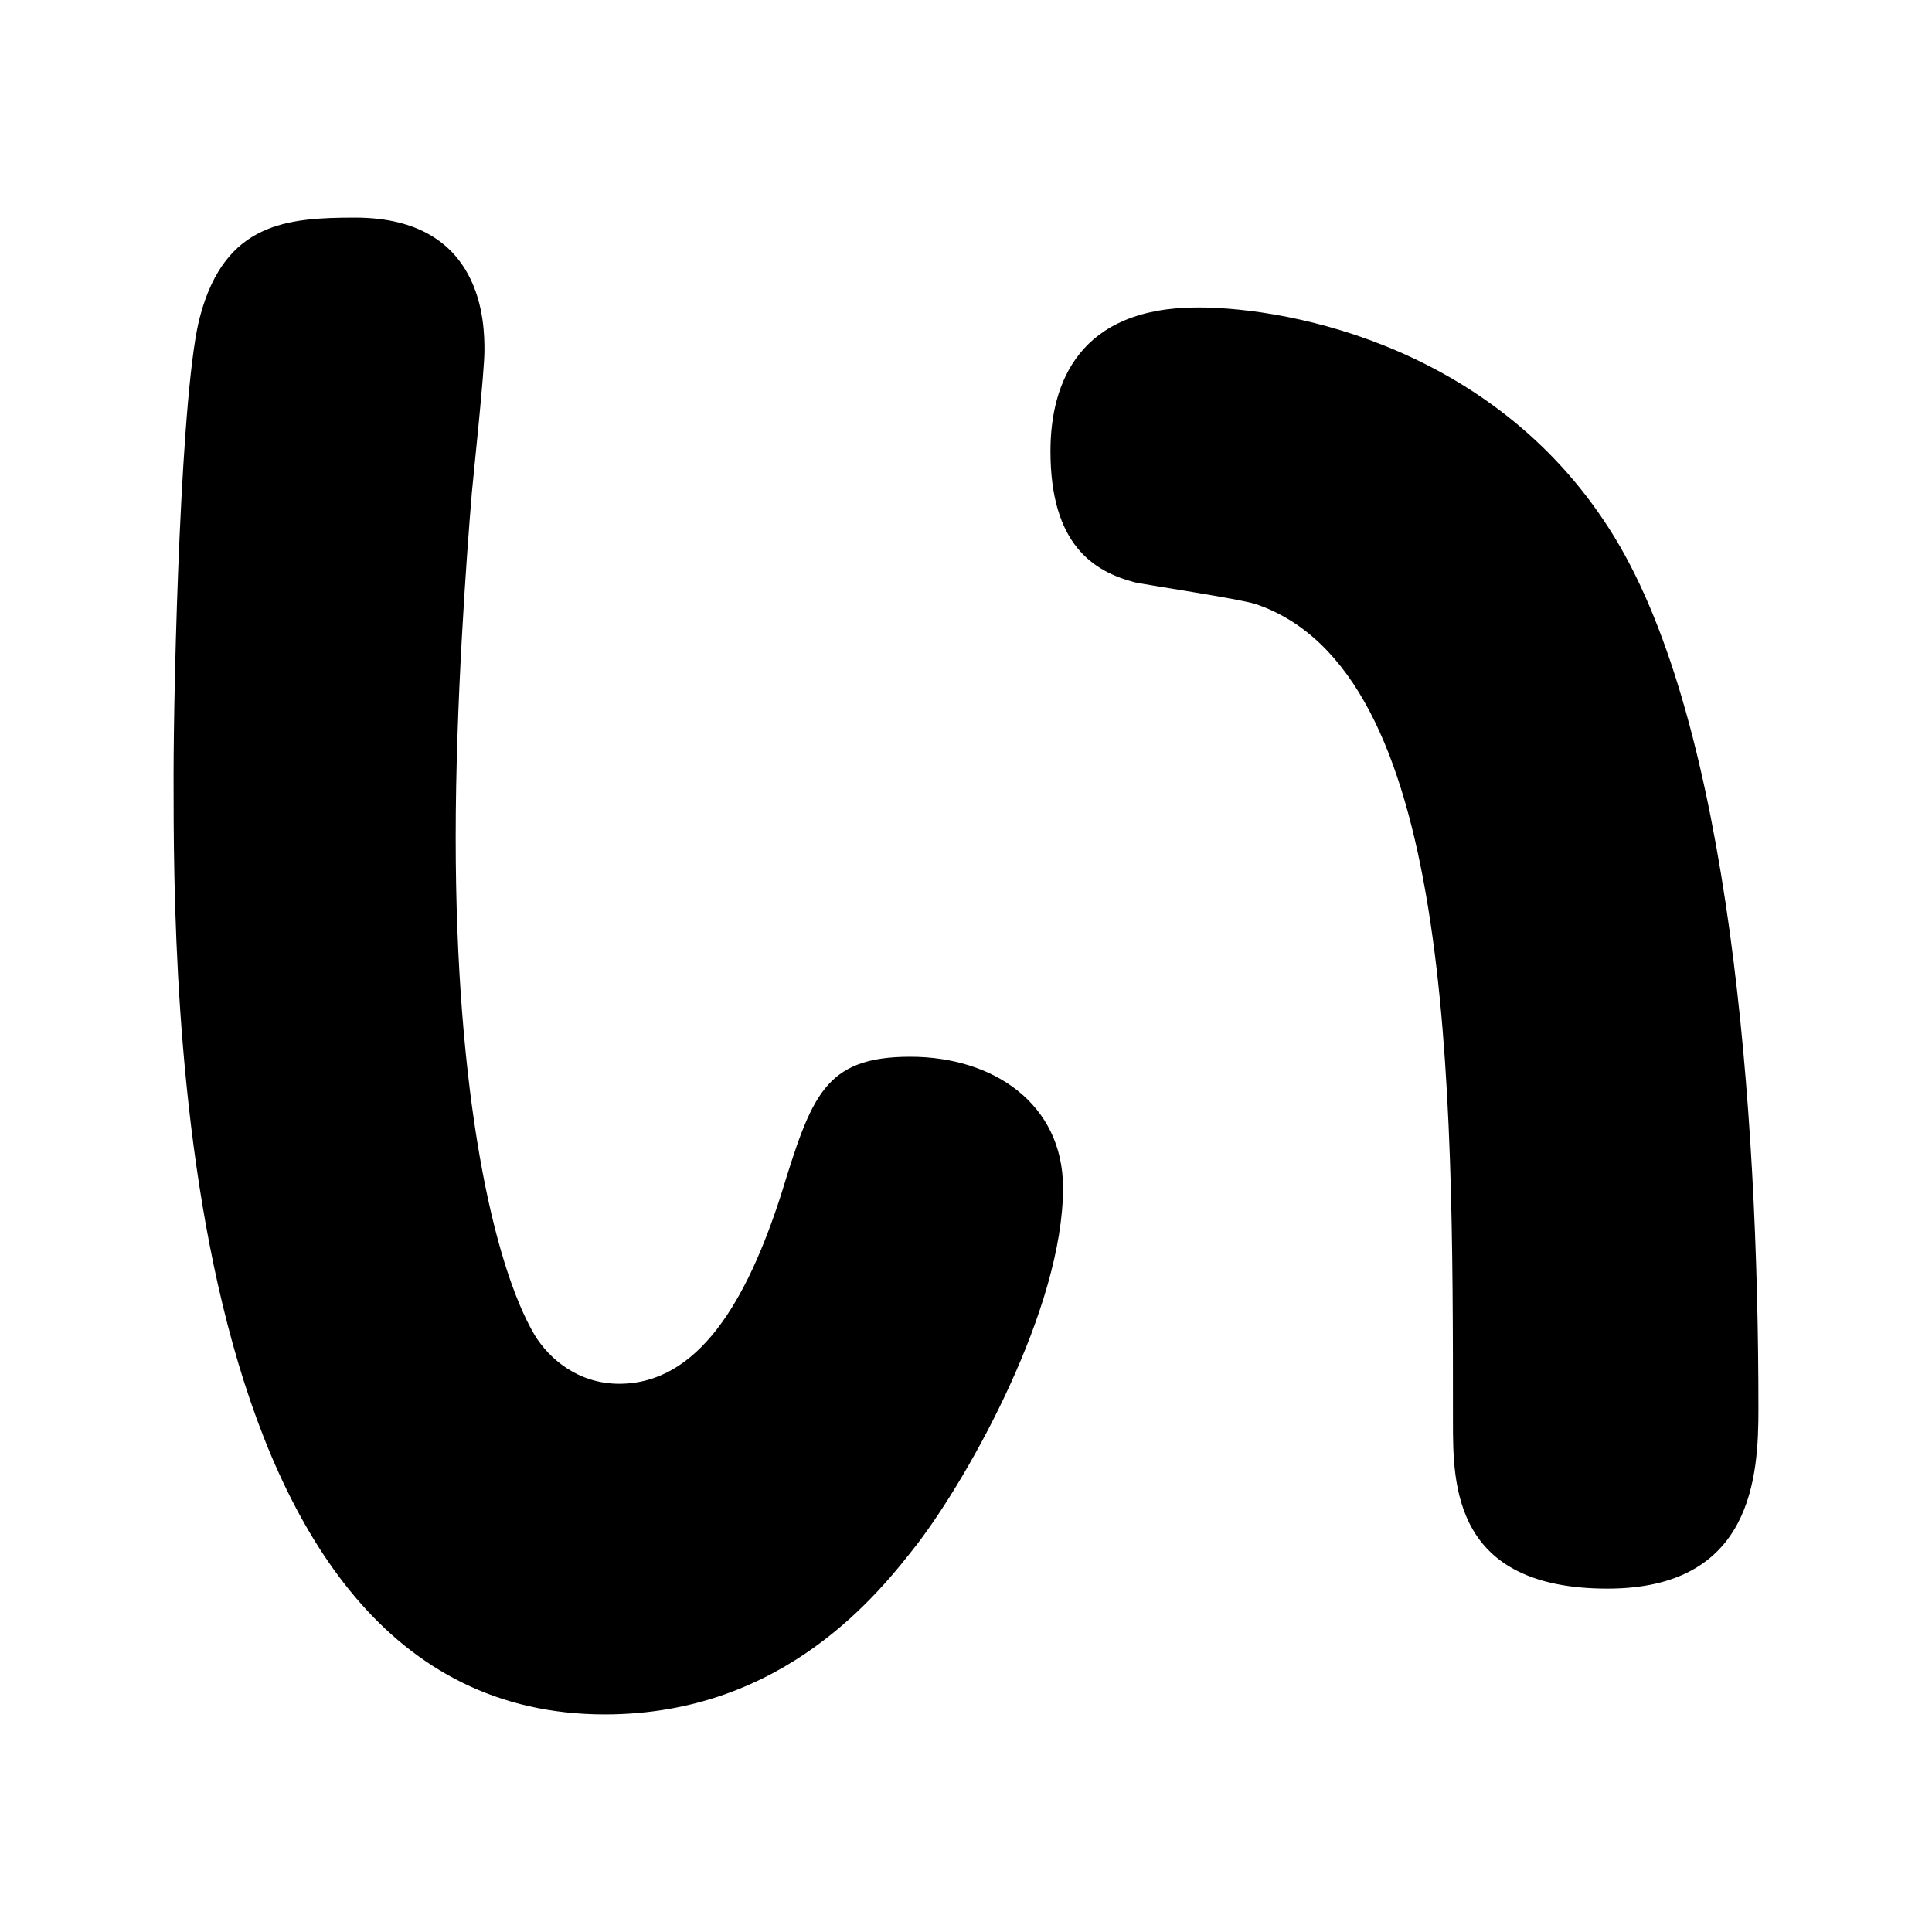
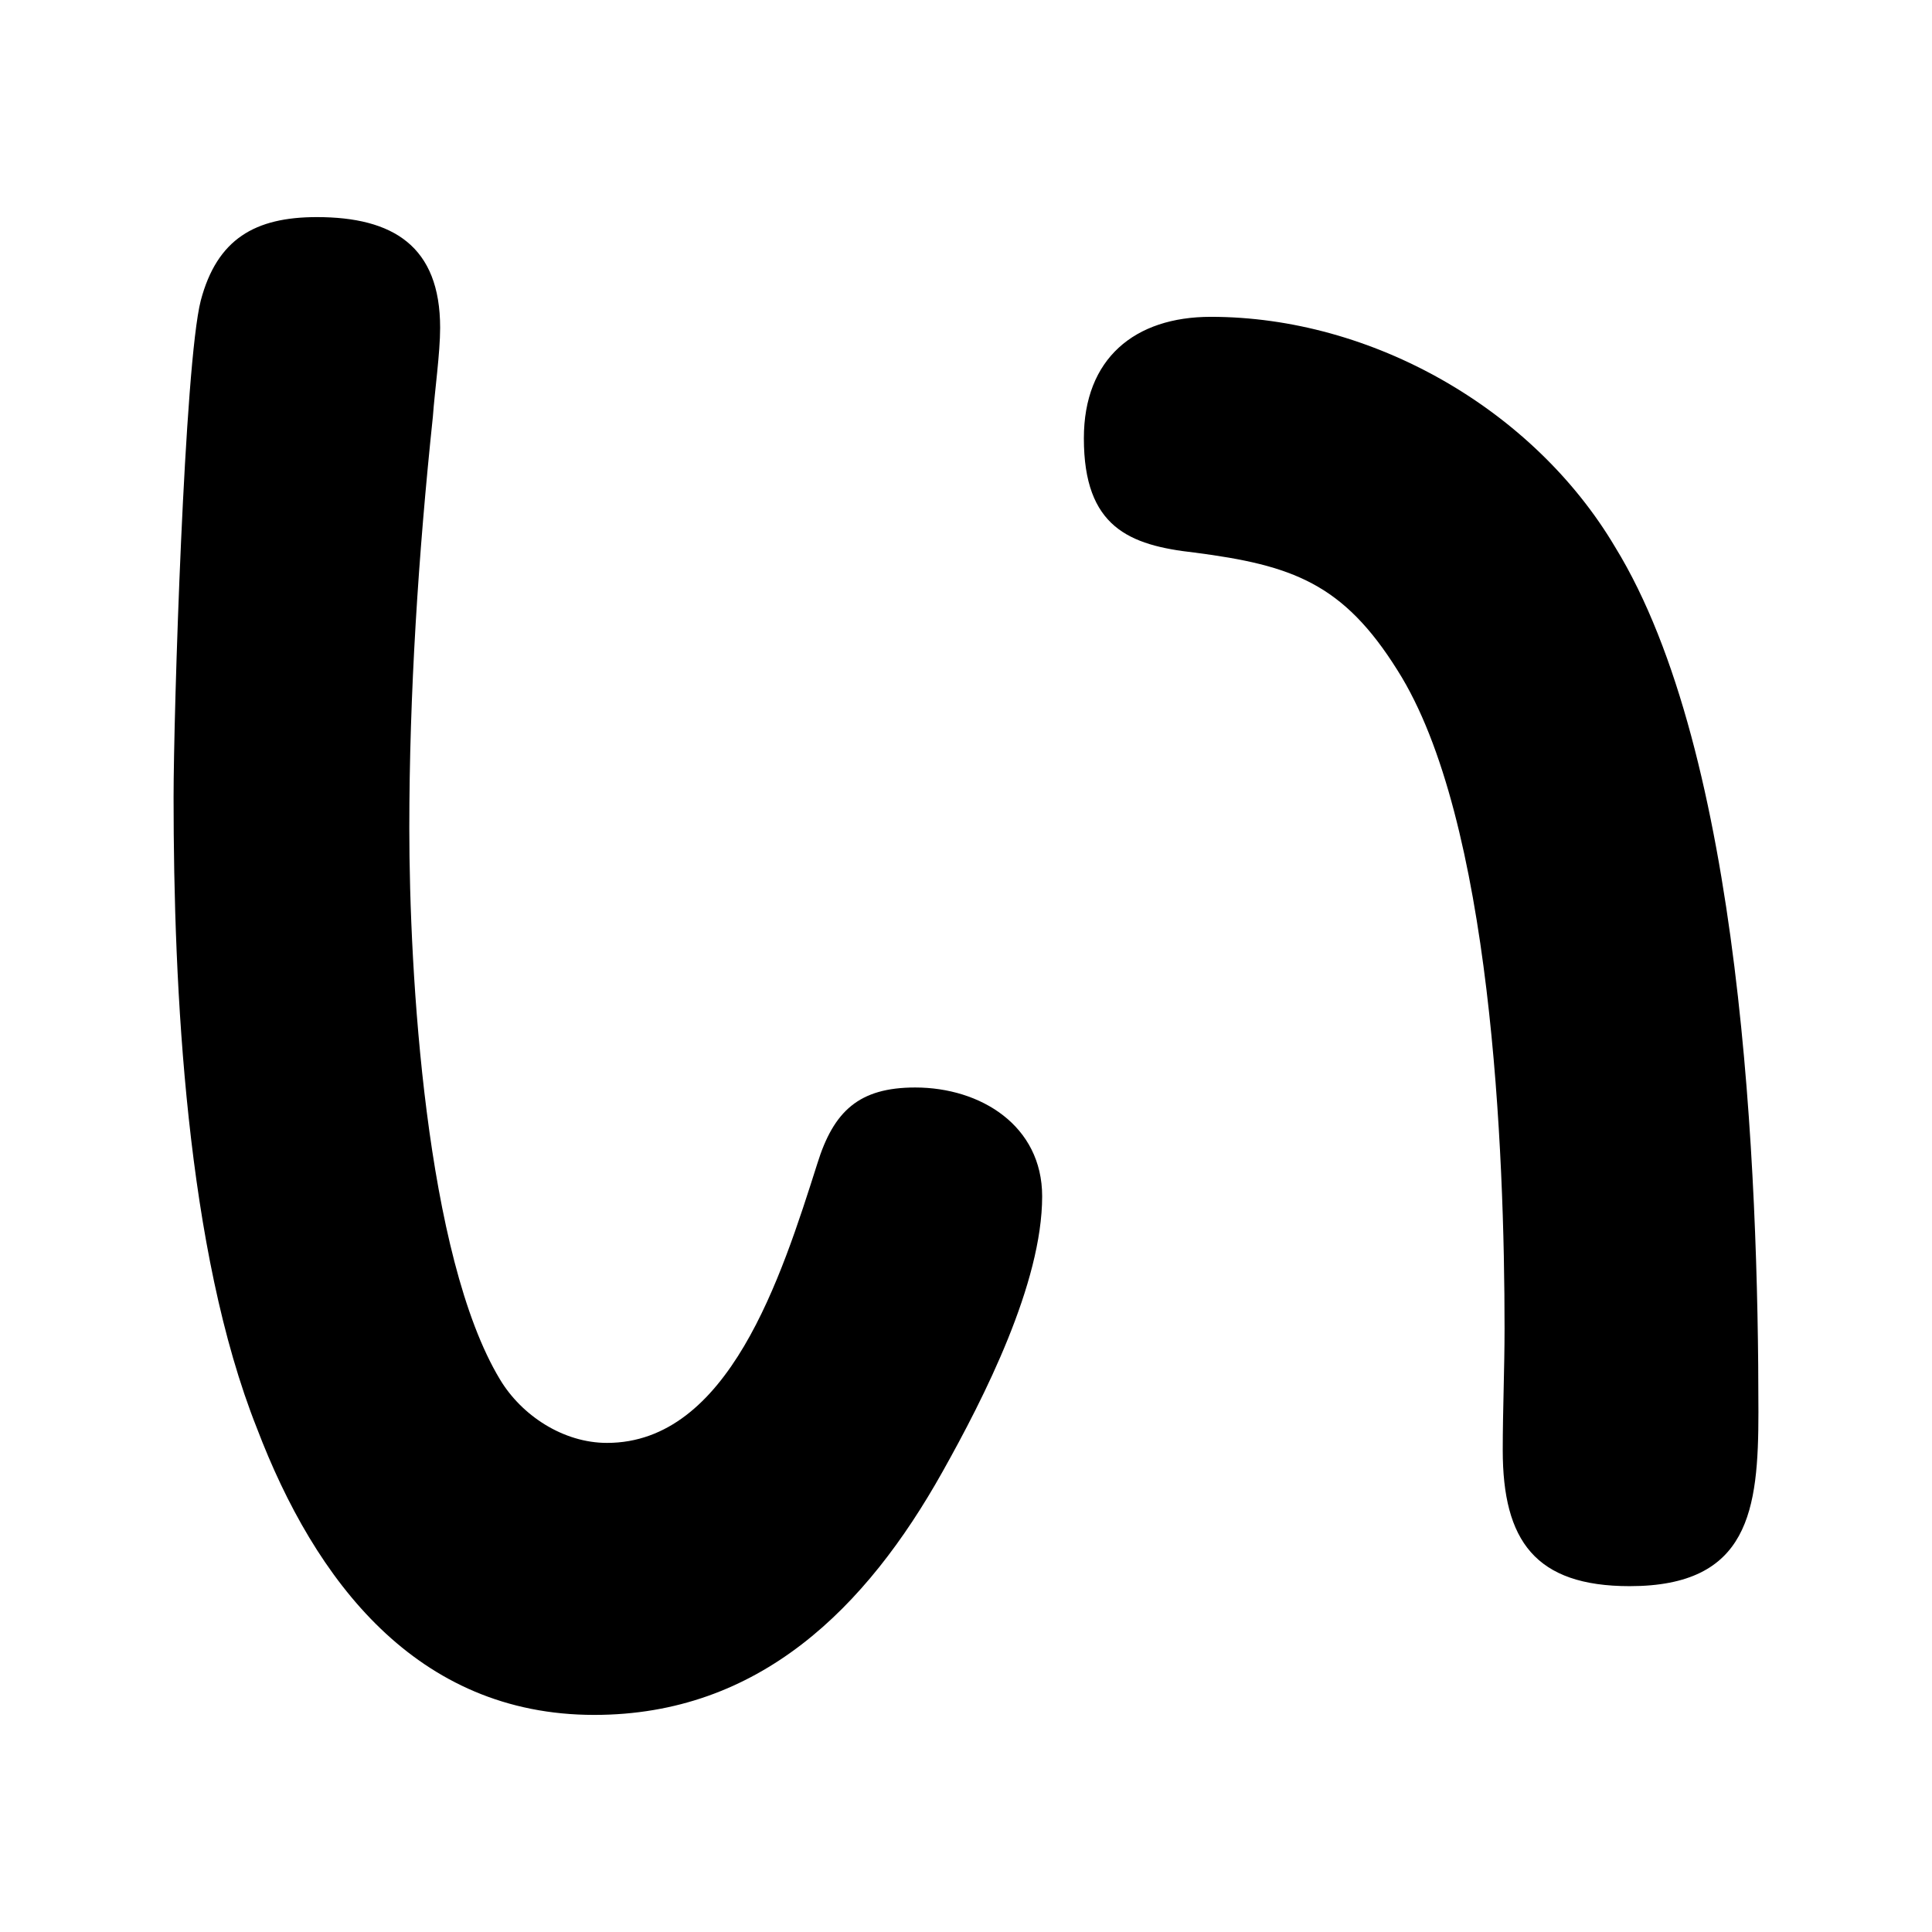
<svg xmlns="http://www.w3.org/2000/svg" id="_レイヤー_1" data-name="レイヤー_1" version="1.1" viewBox="0 0 1024 1024">
-   <path d="M256.762,185.81c0,11.428-5.714,64.762-6.667,75.238-2.857,34.285-8.571,112.381-8.571,182.858,0,136.19,20,226.666,41.904,263.809,7.619,12.381,22.857,25.715,44.762,25.715,41.905,0,67.619-43.81,85.714-100,16.19-52.381,22.857-73.333,68.571-73.333,43.81,0,80.953,24.761,80.953,69.524,0,63.809-49.525,152.381-77.144,188.571-20,25.714-70.476,90.476-165.714,90.476-228.572,0-228.572-385.714-228.572-497.143,0-50.476,3.81-208.571,14.286-244.762,13.333-48.571,45.714-51.428,81.905-51.428,68.571,0,68.571,57.143,68.571,70.476ZM770.096,753.429c0-182.857,0-398.095-104.762-433.334-9.524-2.857-54.286-9.524-63.809-11.428-21.905-5.714-44.762-20-44.762-69.524,0-36.19,15.237-76.191,78.095-76.191,50.476,0,160,21.904,220.952,121.905,60.952,100,76.191,302.857,76.191,461.904,0,35.239-2.857,95.238-79.999,95.238-81.905,0-81.905-55.238-81.905-88.572Z" />
+   <path d="M233.281,173.693c0,13.455-2.883,33.638-3.844,47.094-7.689,73.044-12.494,147.048-12.494,218.17,0,76.888,8.65,226.819,48.055,292.174,11.533,19.221,33.638,33.638,56.705,33.638,64.394,0,92.265-87.46,111.487-148.009,8.65-27.872,22.105-40.366,51.899-40.366,34.6,0,67.277,20.183,67.277,57.666,0,46.133-30.755,106.682-52.861,146.088-40.366,72.082-97.071,128.787-184.531,128.787-94.188,0-148.009-71.121-178.765-151.854-37.483-94.187-44.21-232.586-44.21-334.462,0-44.211,5.766-229.703,14.417-263.341,8.65-32.678,28.833-44.21,61.51-44.21,40.366,0,65.354,15.378,65.354,58.627ZM863.763,840.696c-49.977,0-67.278-24.027-67.278-72.083,0-21.144.961-43.25.961-64.394,0-93.226-6.728-270.069-56.704-348.878-28.833-46.133-55.744-55.744-107.644-62.472-34.599-3.845-58.626-13.456-58.626-60.549,0-42.289,26.91-64.394,67.277-64.394,85.538,0,171.075,49.017,214.325,122.06,67.277,109.565,75.926,330.617,75.926,458.444,0,51.899-4.805,92.265-68.237,92.265Z" />
</svg>
